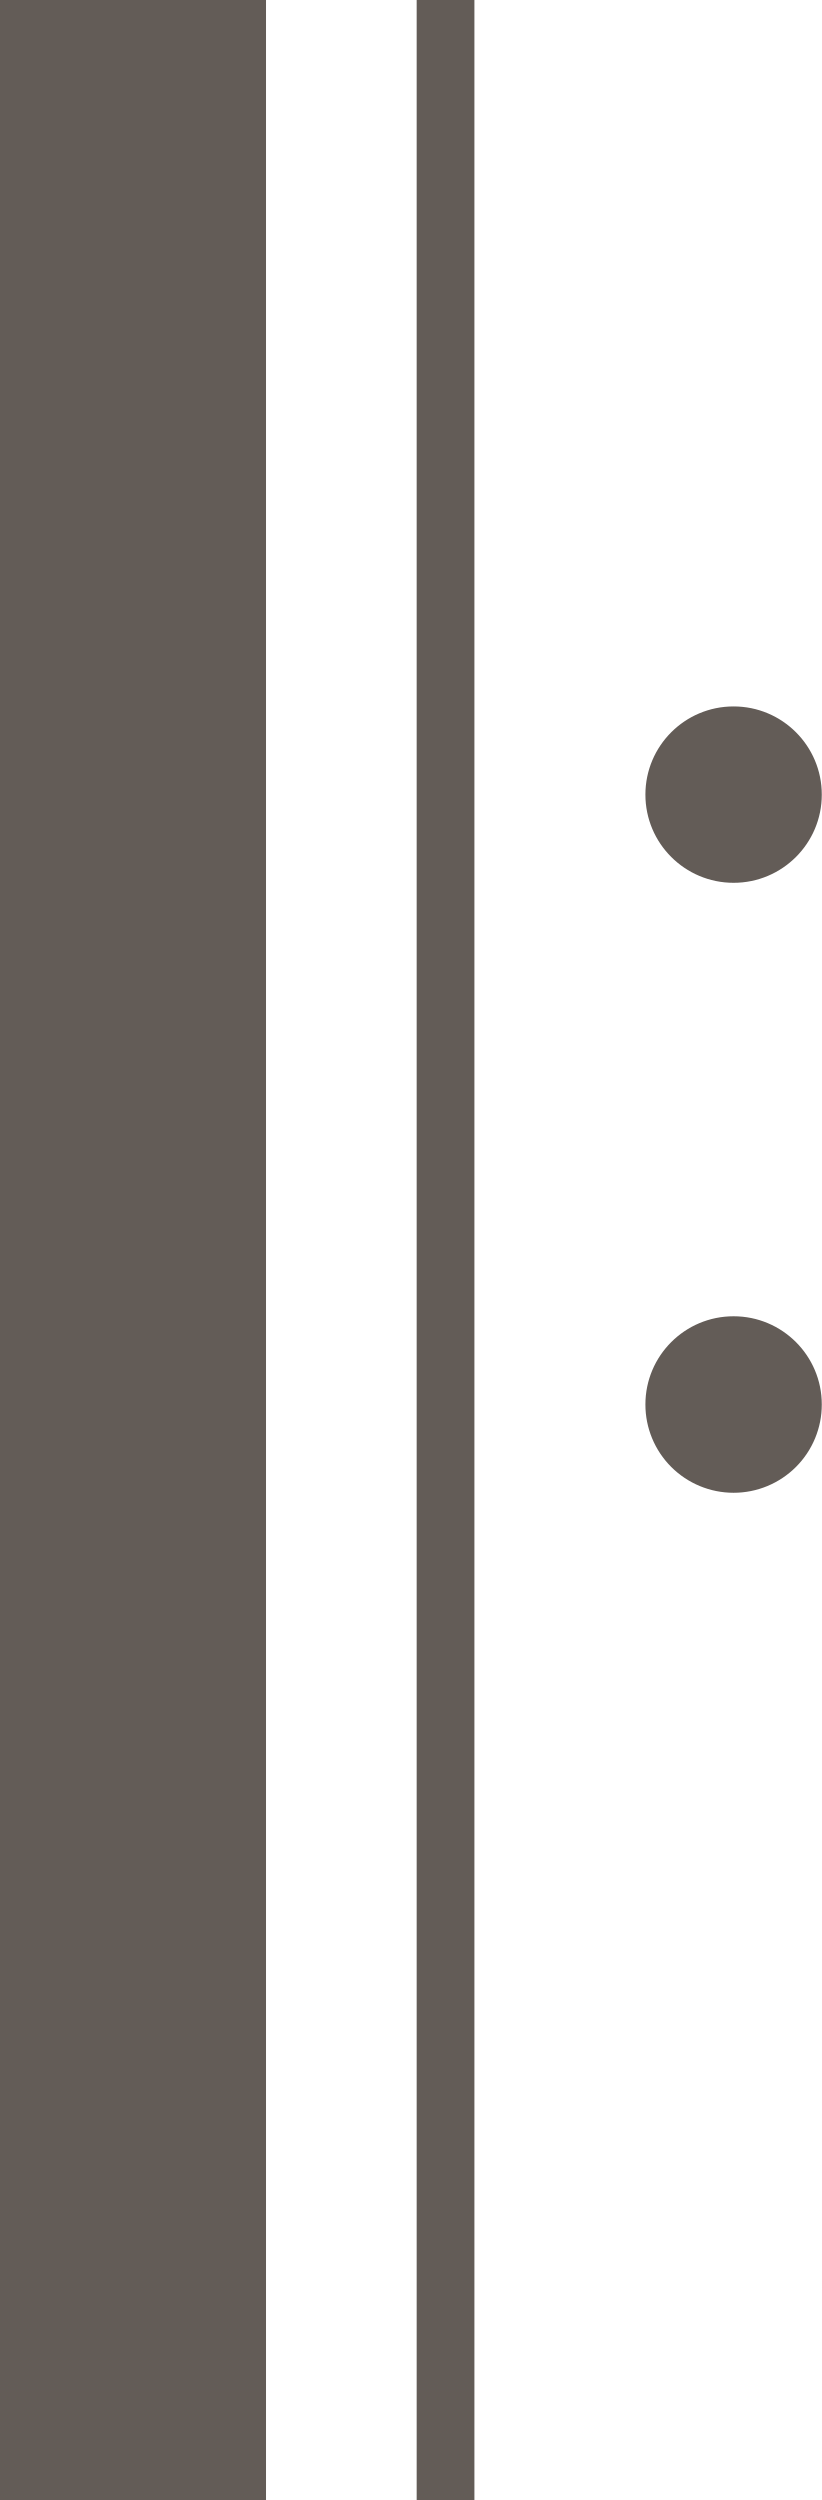
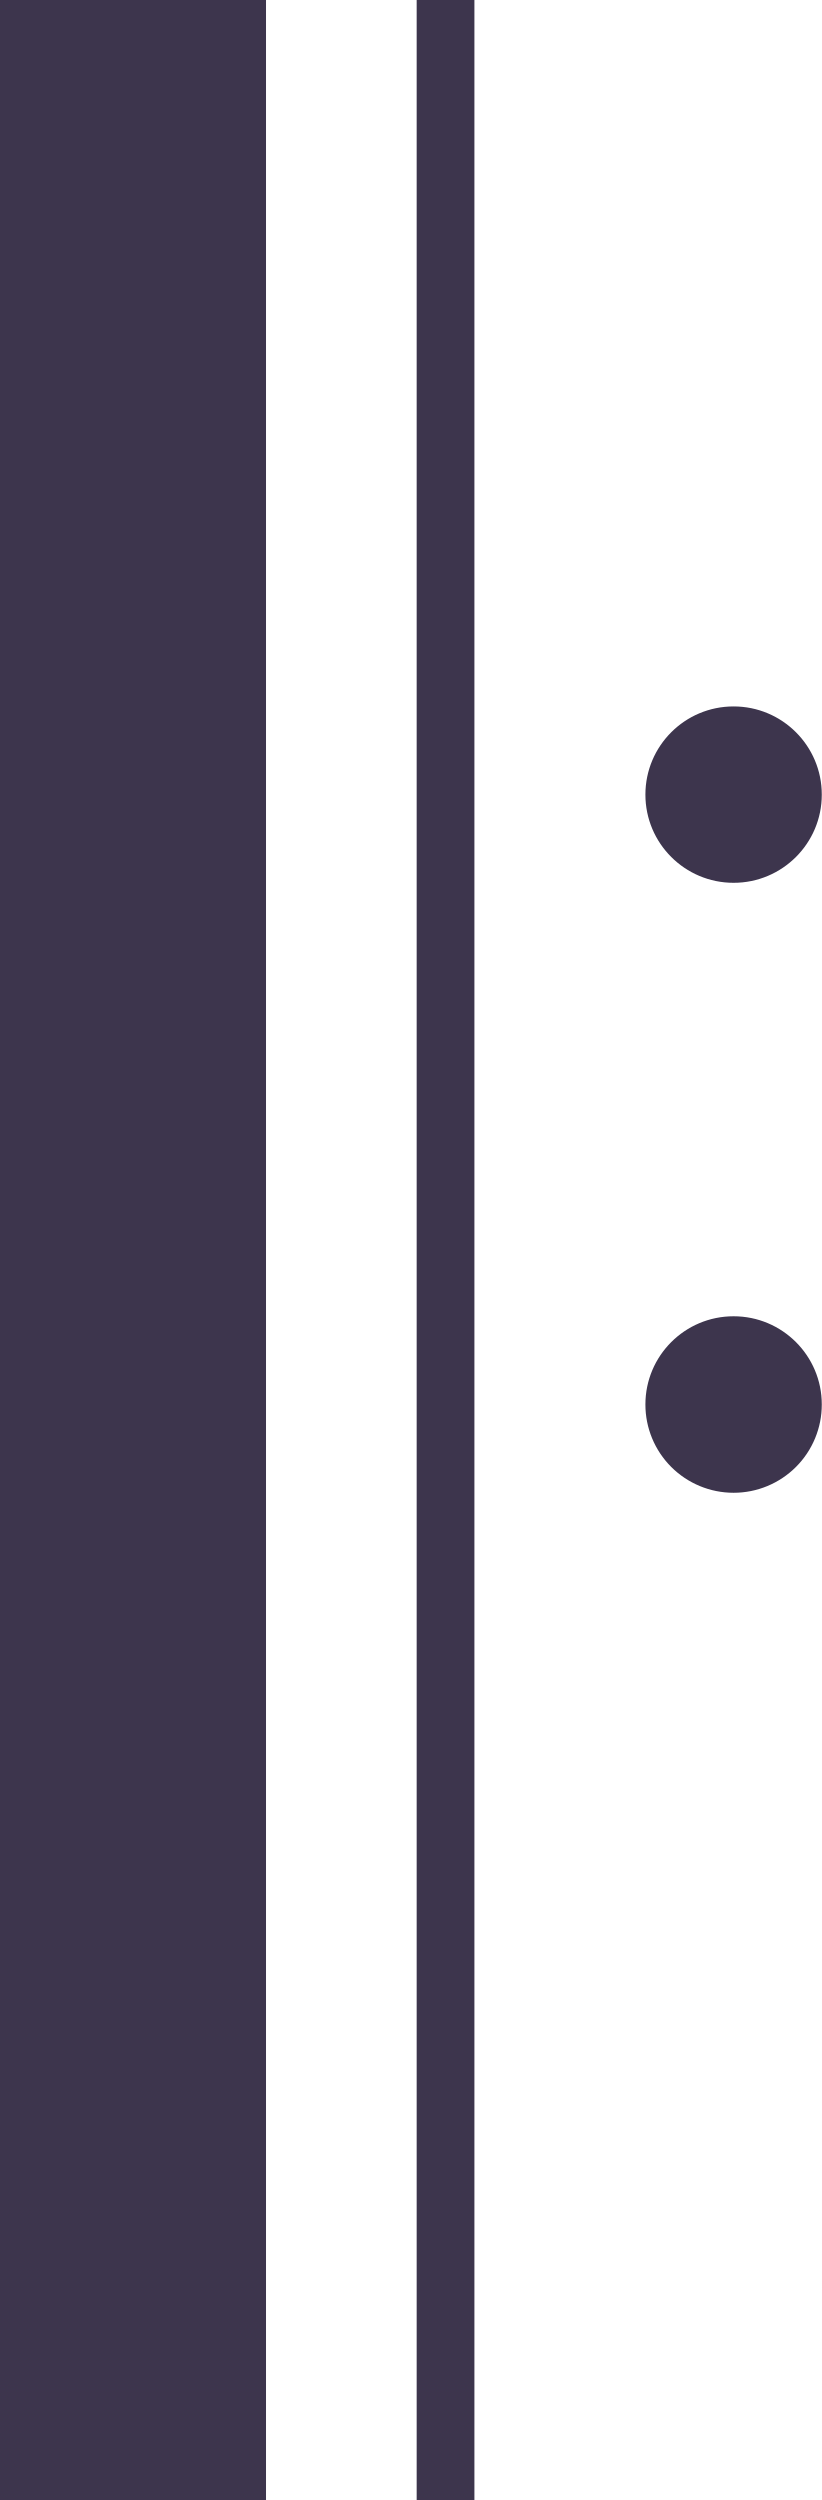
<svg xmlns="http://www.w3.org/2000/svg" xmlns:xlink="http://www.w3.org/1999/xlink" width="6.262mm" height="19.05mm" viewBox="0 0 6.262 19.05" version="1.1" id="svg8">
  <defs id="defs2">
    <symbol id="ms_note_2">
-       <path d="m 5.434,0 v 14.801 c -0.431,-0.379 -1.096,-0.572 -1.829,-0.56 -0.534,0.009 -1.103,0.123 -1.642,0.351 -1.569,0.663 -2.291,2.028 -1.822,3.137 0.469,1.11 1.95,1.544 3.519,0.881 1.495,-0.631 2.527,-2.03 2.216,-3.121 V 0.115 Z M 4.357,15.068 c 0.419,0 0.72,0.112 0.855,0.315 0.33,0.496 -0.401,1.401 -1.632,2.022 C 2.348,18.025 1.082,18.125 0.752,17.629 0.422,17.134 1.153,16.229 2.384,15.608 3.065,15.266 3.791,15.067 4.357,15.068 Z" id="path112" style="fill:#635C57;stroke-width:0.265" />
+       <path d="m 5.434,0 v 14.801 c -0.431,-0.379 -1.096,-0.572 -1.829,-0.56 -0.534,0.009 -1.103,0.123 -1.642,0.351 -1.569,0.663 -2.291,2.028 -1.822,3.137 0.469,1.11 1.95,1.544 3.519,0.881 1.495,-0.631 2.527,-2.03 2.216,-3.121 V 0.115 Z M 4.357,15.068 c 0.419,0 0.72,0.112 0.855,0.315 0.33,0.496 -0.401,1.401 -1.632,2.022 C 2.348,18.025 1.082,18.125 0.752,17.629 0.422,17.134 1.153,16.229 2.384,15.608 3.065,15.266 3.791,15.067 4.357,15.068 Z" id="path112" style="fill:#3D354D;stroke-width:0.265" />
    </symbol>
    <symbol id="ms_fermata">
-       <path d="m 7.132,5.638 c 0,0.688 -0.558,1.246 -1.246,1.246 -0.688,0 -1.246,-0.558 -1.246,-1.246 0,-0.688 0.558,-1.246 1.246,-1.246 0.688,0 1.246,0.558 1.246,1.246 z M 0.332,6.874 c -0.032,0.297 -0.336,0.315 -0.332,0 C 0.039,3.044 2.728,0 5.886,0 c 3.158,0 5.752,3.046 5.886,6.874 0.01,0.299 -0.308,0.321 -0.334,-0.024 -0.208,-2.756 -2.611,-4.932 -5.556,-4.933 -2.946,0 -5.249,2.198 -5.55,4.956 z" id="path274" style="fill:#635C57;stroke-width:0.265" />
+       <path d="m 7.132,5.638 c 0,0.688 -0.558,1.246 -1.246,1.246 -0.688,0 -1.246,-0.558 -1.246,-1.246 0,-0.688 0.558,-1.246 1.246,-1.246 0.688,0 1.246,0.558 1.246,1.246 z M 0.332,6.874 c -0.032,0.297 -0.336,0.315 -0.332,0 C 0.039,3.044 2.728,0 5.886,0 c 3.158,0 5.752,3.046 5.886,6.874 0.01,0.299 -0.308,0.321 -0.334,-0.024 -0.208,-2.756 -2.611,-4.932 -5.556,-4.933 -2.946,0 -5.249,2.198 -5.55,4.956 z" id="path274" style="fill:#3D354D;stroke-width:0.265" />
    </symbol>
    <symbol id="ms_dot_of_note">
-       <path d="M 1.729,0.864 C 1.729,1.342 1.342,1.729 0.864,1.729 0.387,1.729 0,1.342 0,0.864 0,0.387 0.387,0 0.864,0 1.342,0 1.729,0.387 1.729,0.864 Z" id="path162" style="fill:#635C57;stroke-width:0.265" />
+       <path d="M 1.729,0.864 C 1.729,1.342 1.342,1.729 0.864,1.729 0.387,1.729 0,1.342 0,0.864 0,0.387 0.387,0 0.864,0 1.342,0 1.729,0.387 1.729,0.864 Z" id="path162" style="fill:#3D354D;stroke-width:0.265" />
    </symbol>
    <symbol id="ms_repeat_sign_a">
-       <path d="M 4.918,10.702 A 0.672,0.672 0 0 0 5.59,11.375 0.672,0.672 0 0 0 6.262,10.702 0.672,0.672 0 0 0 5.59,10.03 0.672,0.672 0 0 0 4.918,10.702 Z m 0,-4.647 A 0.672,0.672 0 0 0 5.59,6.727 0.672,0.672 0 0 0 6.262,6.055 0.672,0.672 0 0 0 5.59,5.383 0.672,0.672 0 0 0 4.918,6.055 Z M 0,19.05 H 2.027 V 0 H 0 Z m 3.175,0 H 3.615 V 0 H 3.175 Z" id="path62" style="fill:#635C57;stroke-width:0.265" />
+       <path d="M 4.918,10.702 A 0.672,0.672 0 0 0 5.59,11.375 0.672,0.672 0 0 0 6.262,10.702 0.672,0.672 0 0 0 5.59,10.03 0.672,0.672 0 0 0 4.918,10.702 Z m 0,-4.647 A 0.672,0.672 0 0 0 5.59,6.727 0.672,0.672 0 0 0 6.262,6.055 0.672,0.672 0 0 0 5.59,5.383 0.672,0.672 0 0 0 4.918,6.055 Z M 0,19.05 H 2.027 V 0 H 0 Z m 3.175,0 H 3.615 V 0 H 3.175 Z" id="path62" style="fill:#3D354D;stroke-width:0.265" />
    </symbol>
  </defs>
  <g id="layer1">
    <use xlink:href="#ms_repeat_sign_a" id="use1075" x="0" y="0" width="100%" height="100%" />
  </g>
</svg>
